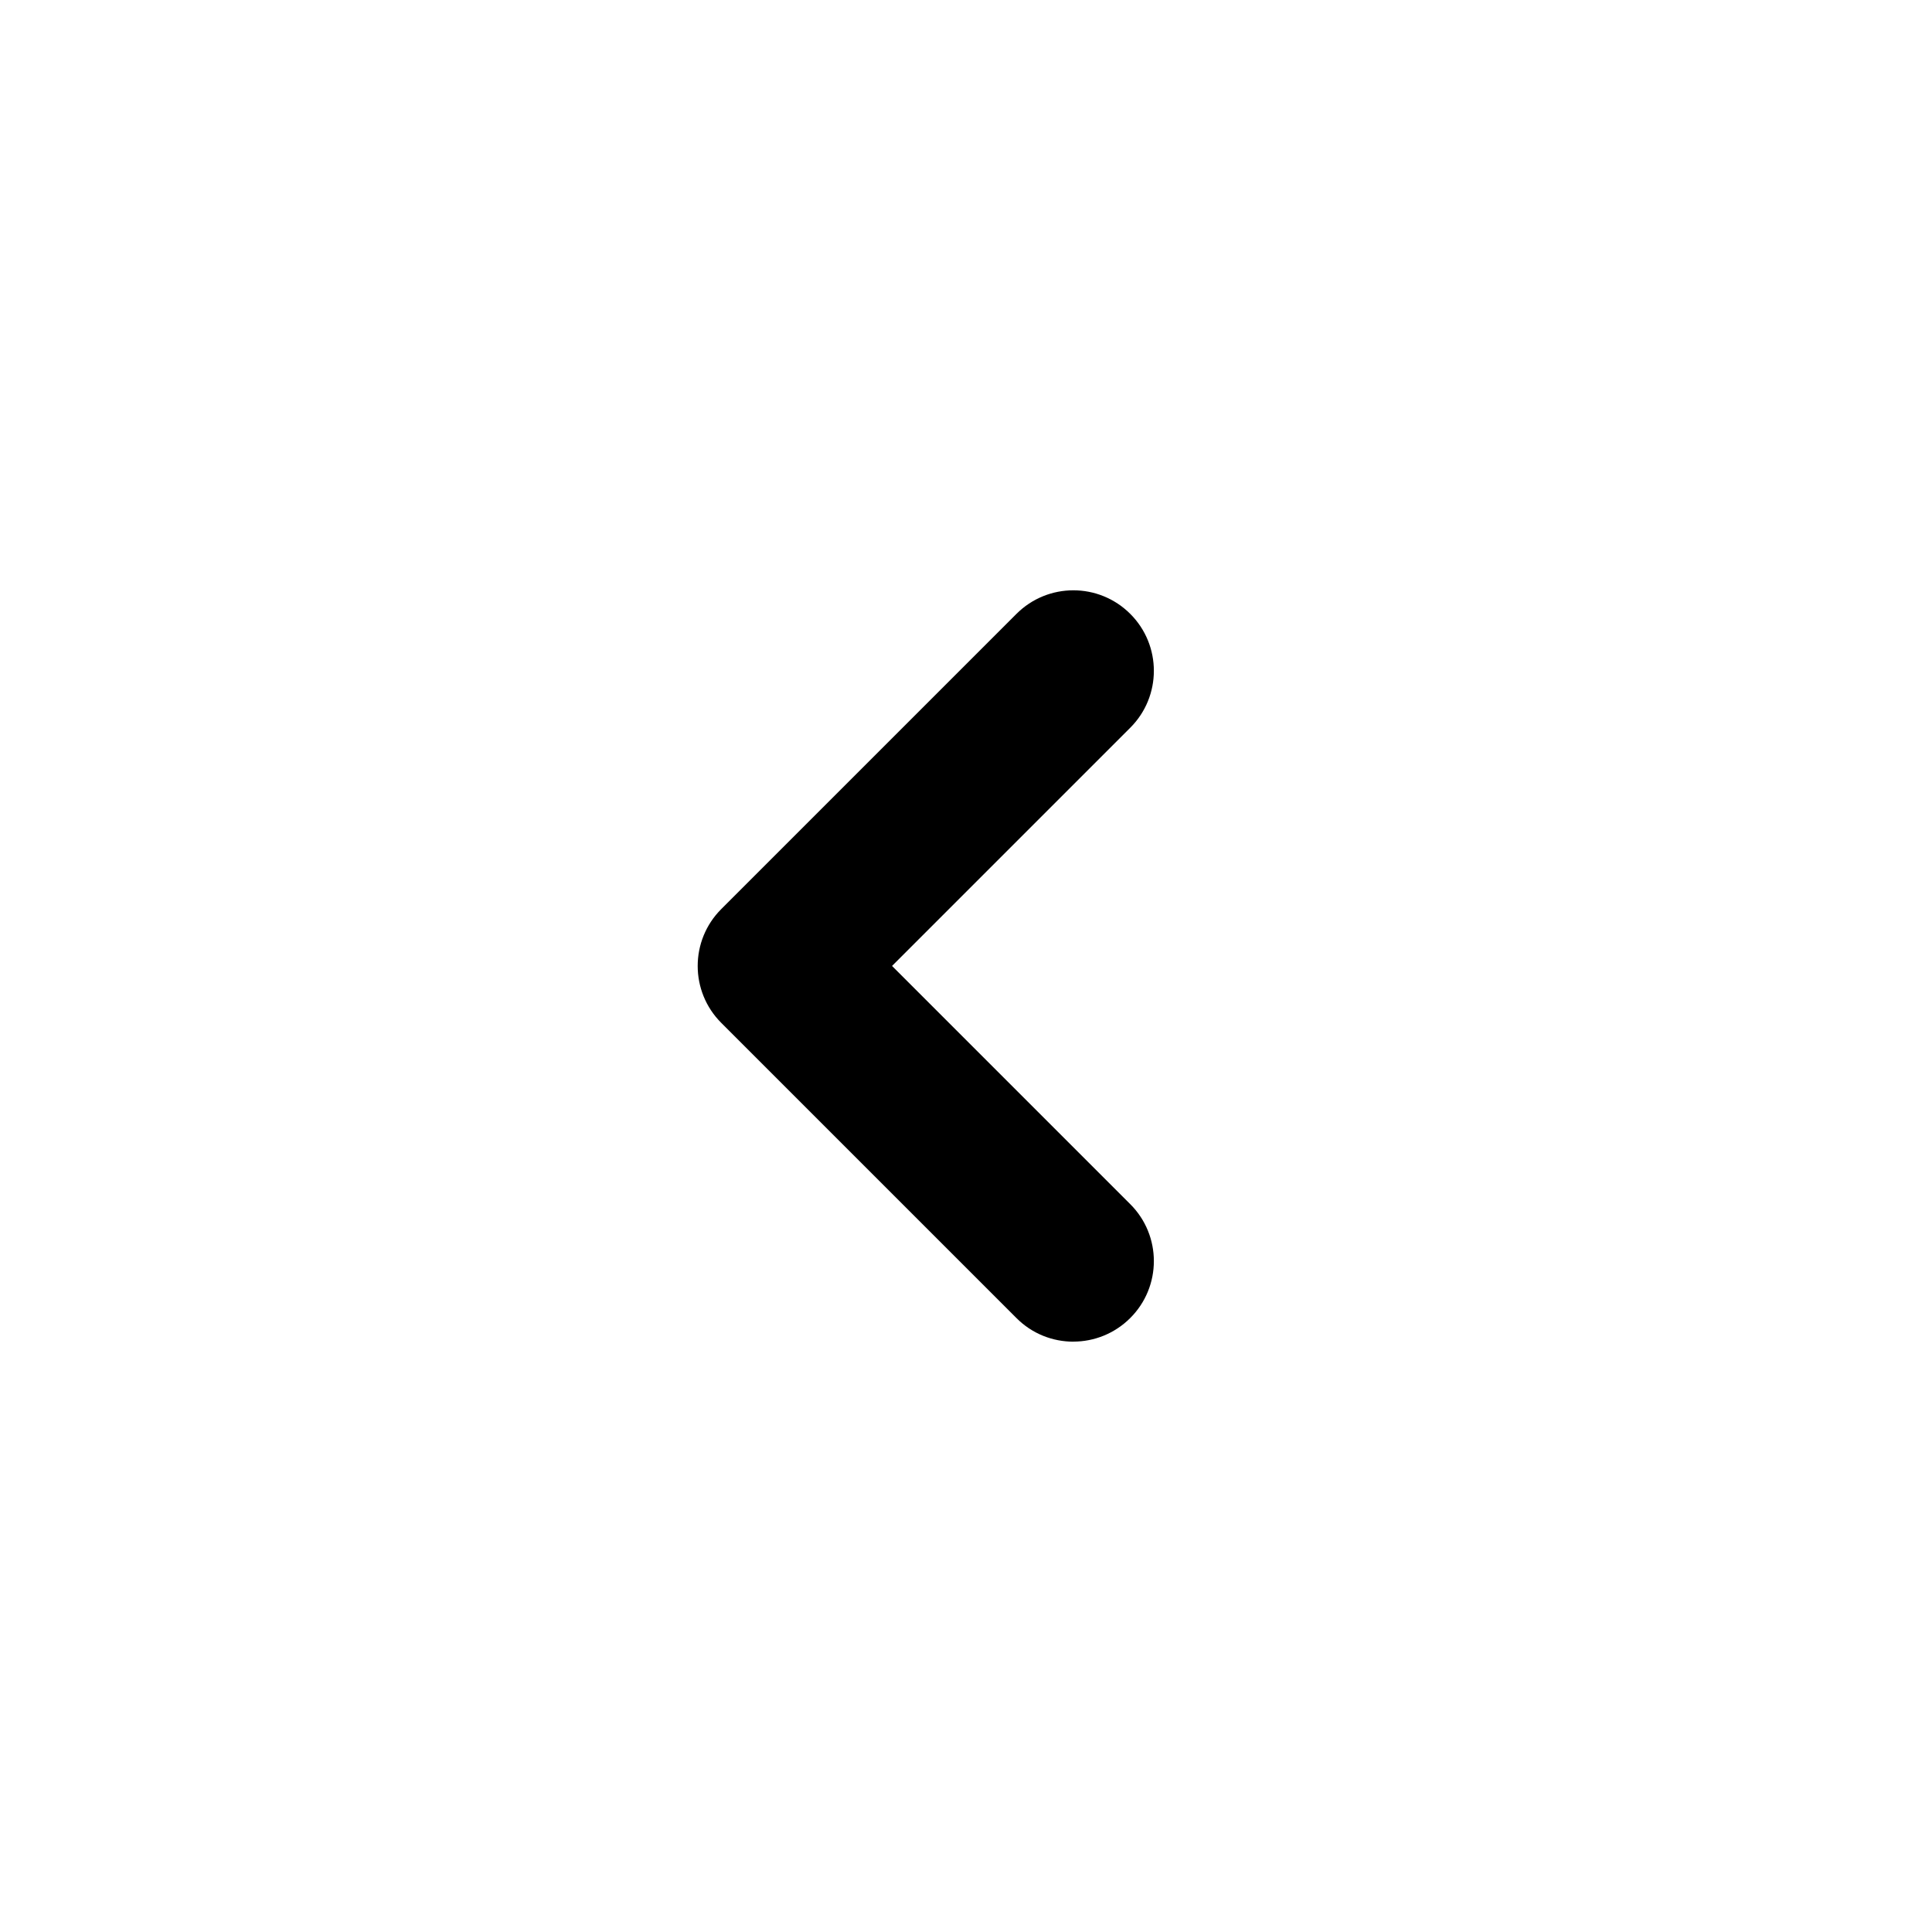
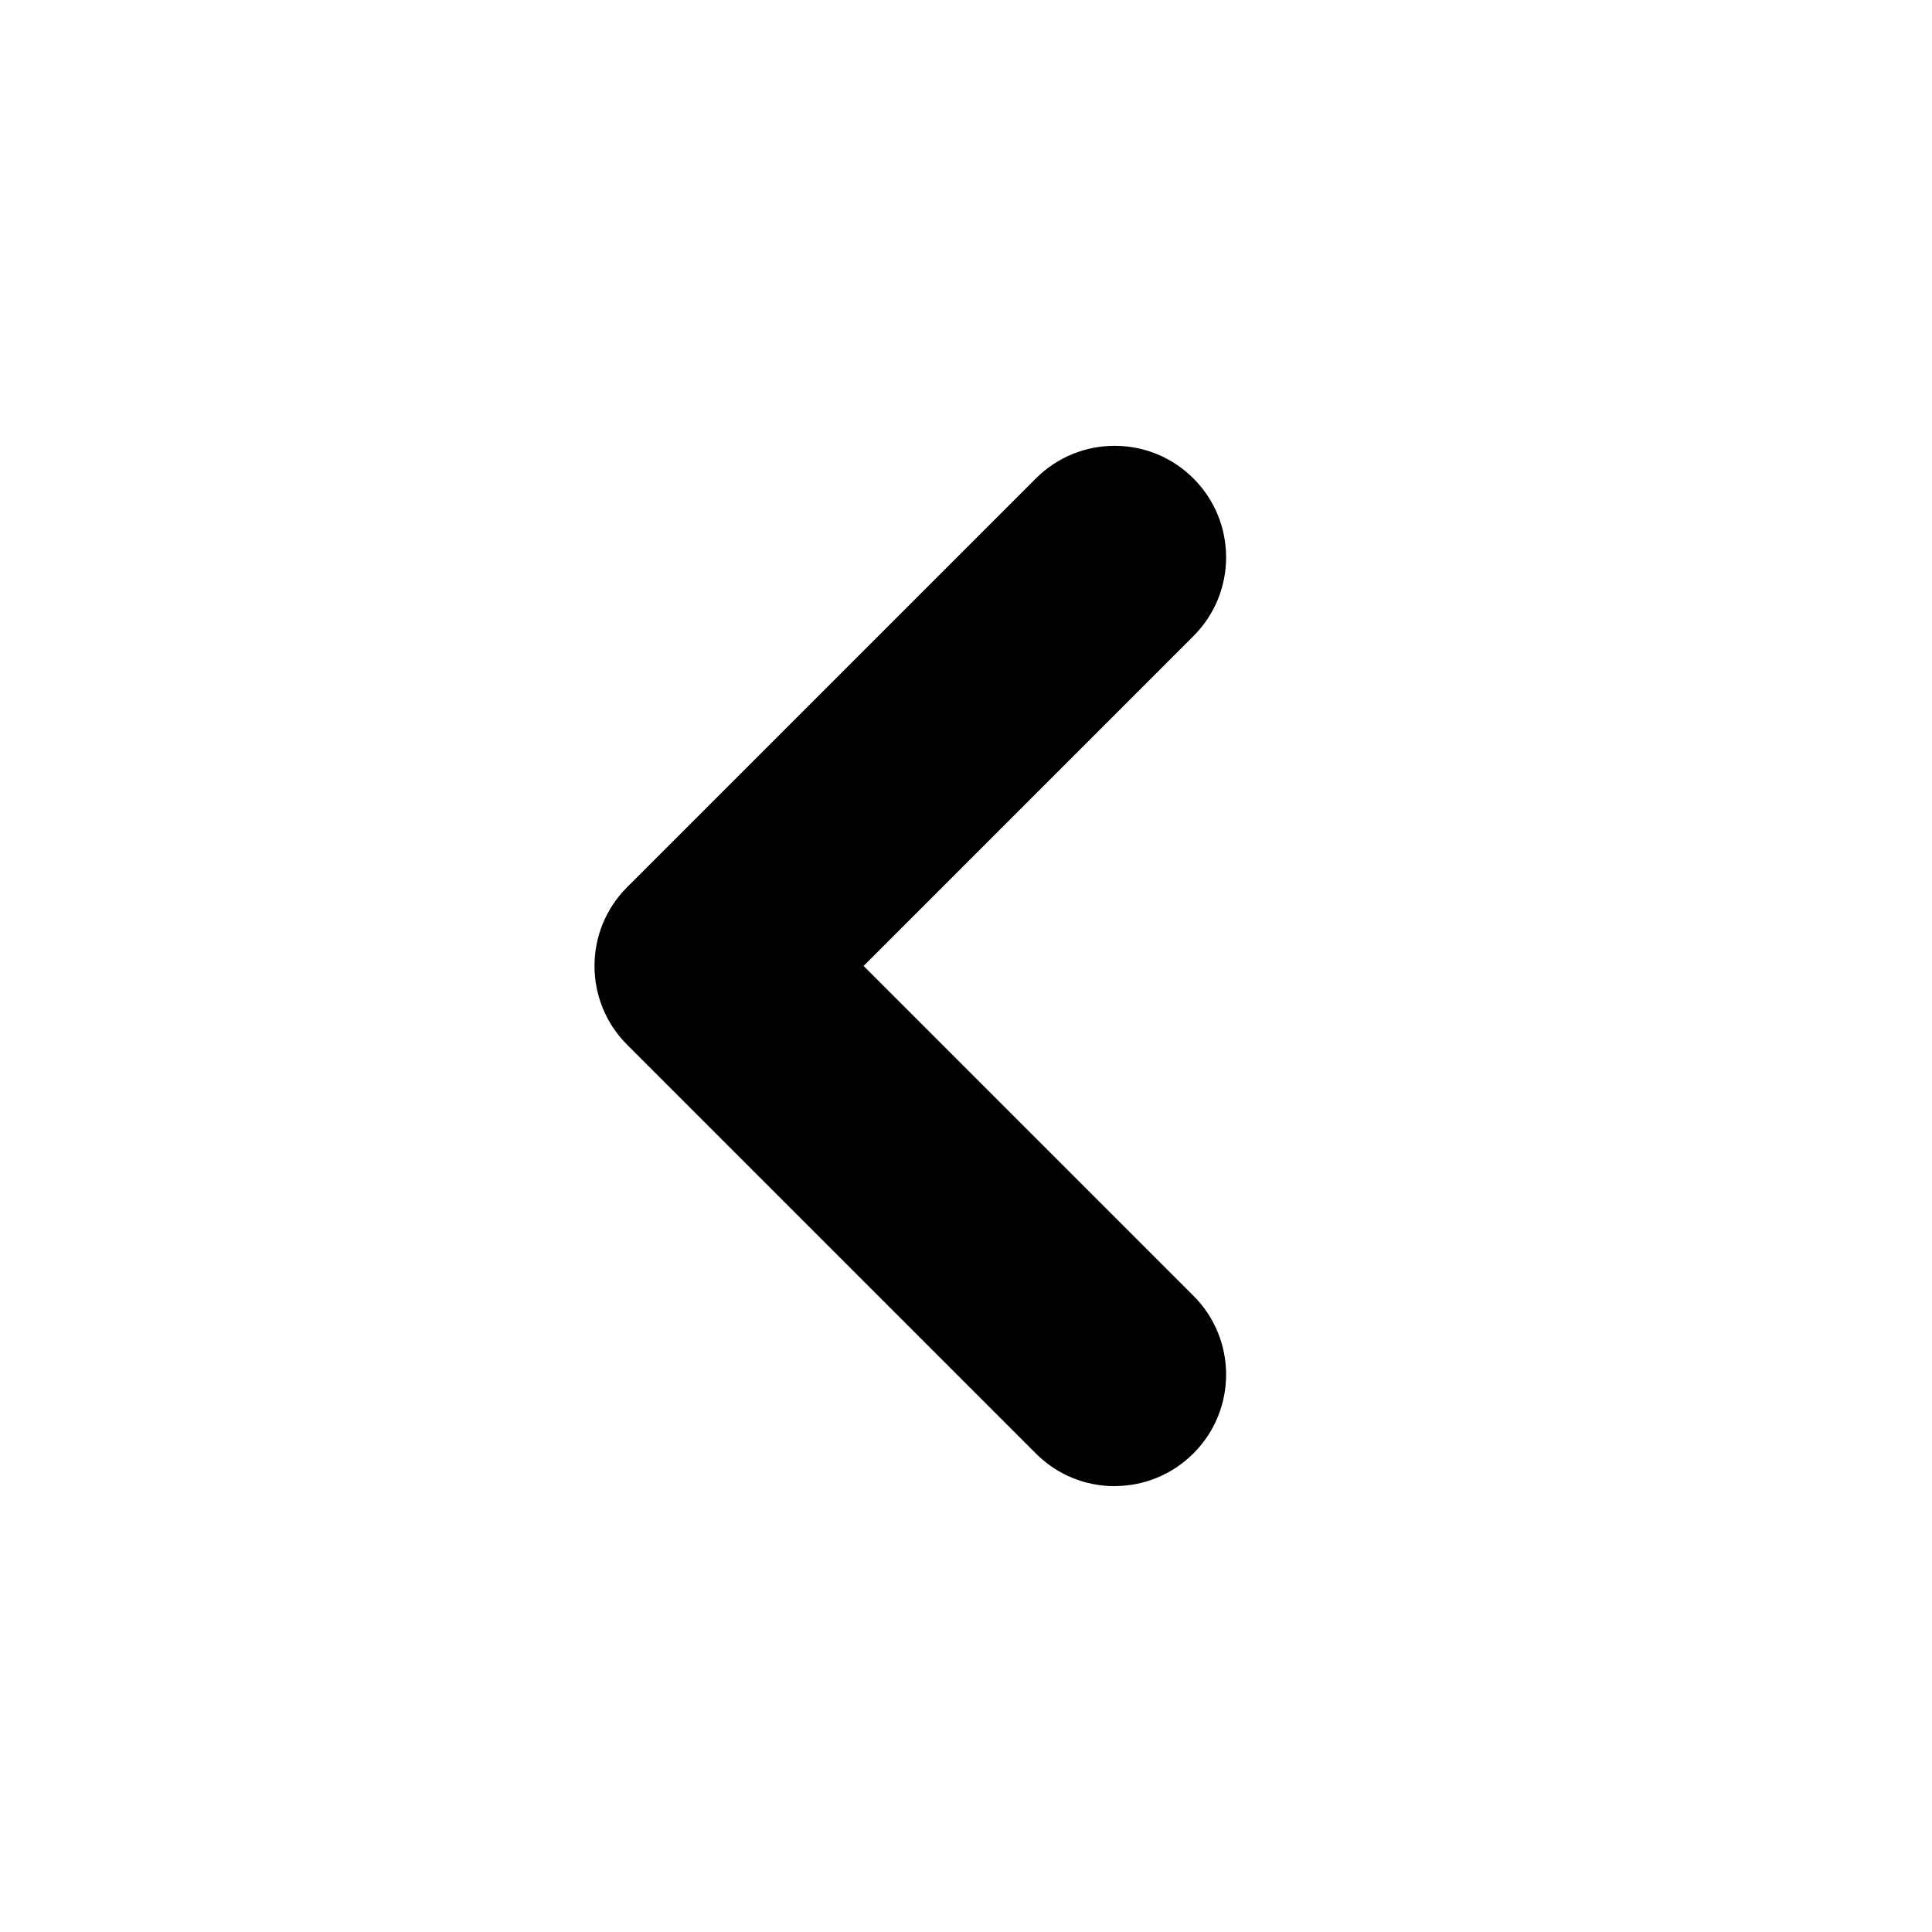
- <svg xmlns="http://www.w3.org/2000/svg" class="icon-control icon-control-chevronleft" viewBox="0 0 36 36">
-   <path d="m20 25c-.384 0-.768-.146-1.06-.44l-5.5-5.5c-.586-.585-.586-1.536 0-2.121l5.5-5.5c.586-.586 1.535-.586 2.121 0 .586.585.586 1.536 0 2.121l-4.439 4.439 4.439 4.439c.586.585.586 1.536 0 2.121-.293.293-.677.44-1.06.44z" />
+ <svg xmlns="http://www.w3.org/2000/svg" class="icon-control icon-control-chevronleft" viewBox="5 5 26 26">
+   <path style="fill:currentColor;stroke:none" d="m20 25c-.384 0-.768-.146-1.06-.44l-5.5-5.5c-.586-.585-.586-1.536 0-2.121l5.5-5.5c.586-.586 1.535-.586 2.121 0 .586.585.586 1.536 0 2.121l-4.439 4.439 4.439 4.439c.586.585.586 1.536 0 2.121-.293.293-.677.44-1.06.44z" />
</svg>
